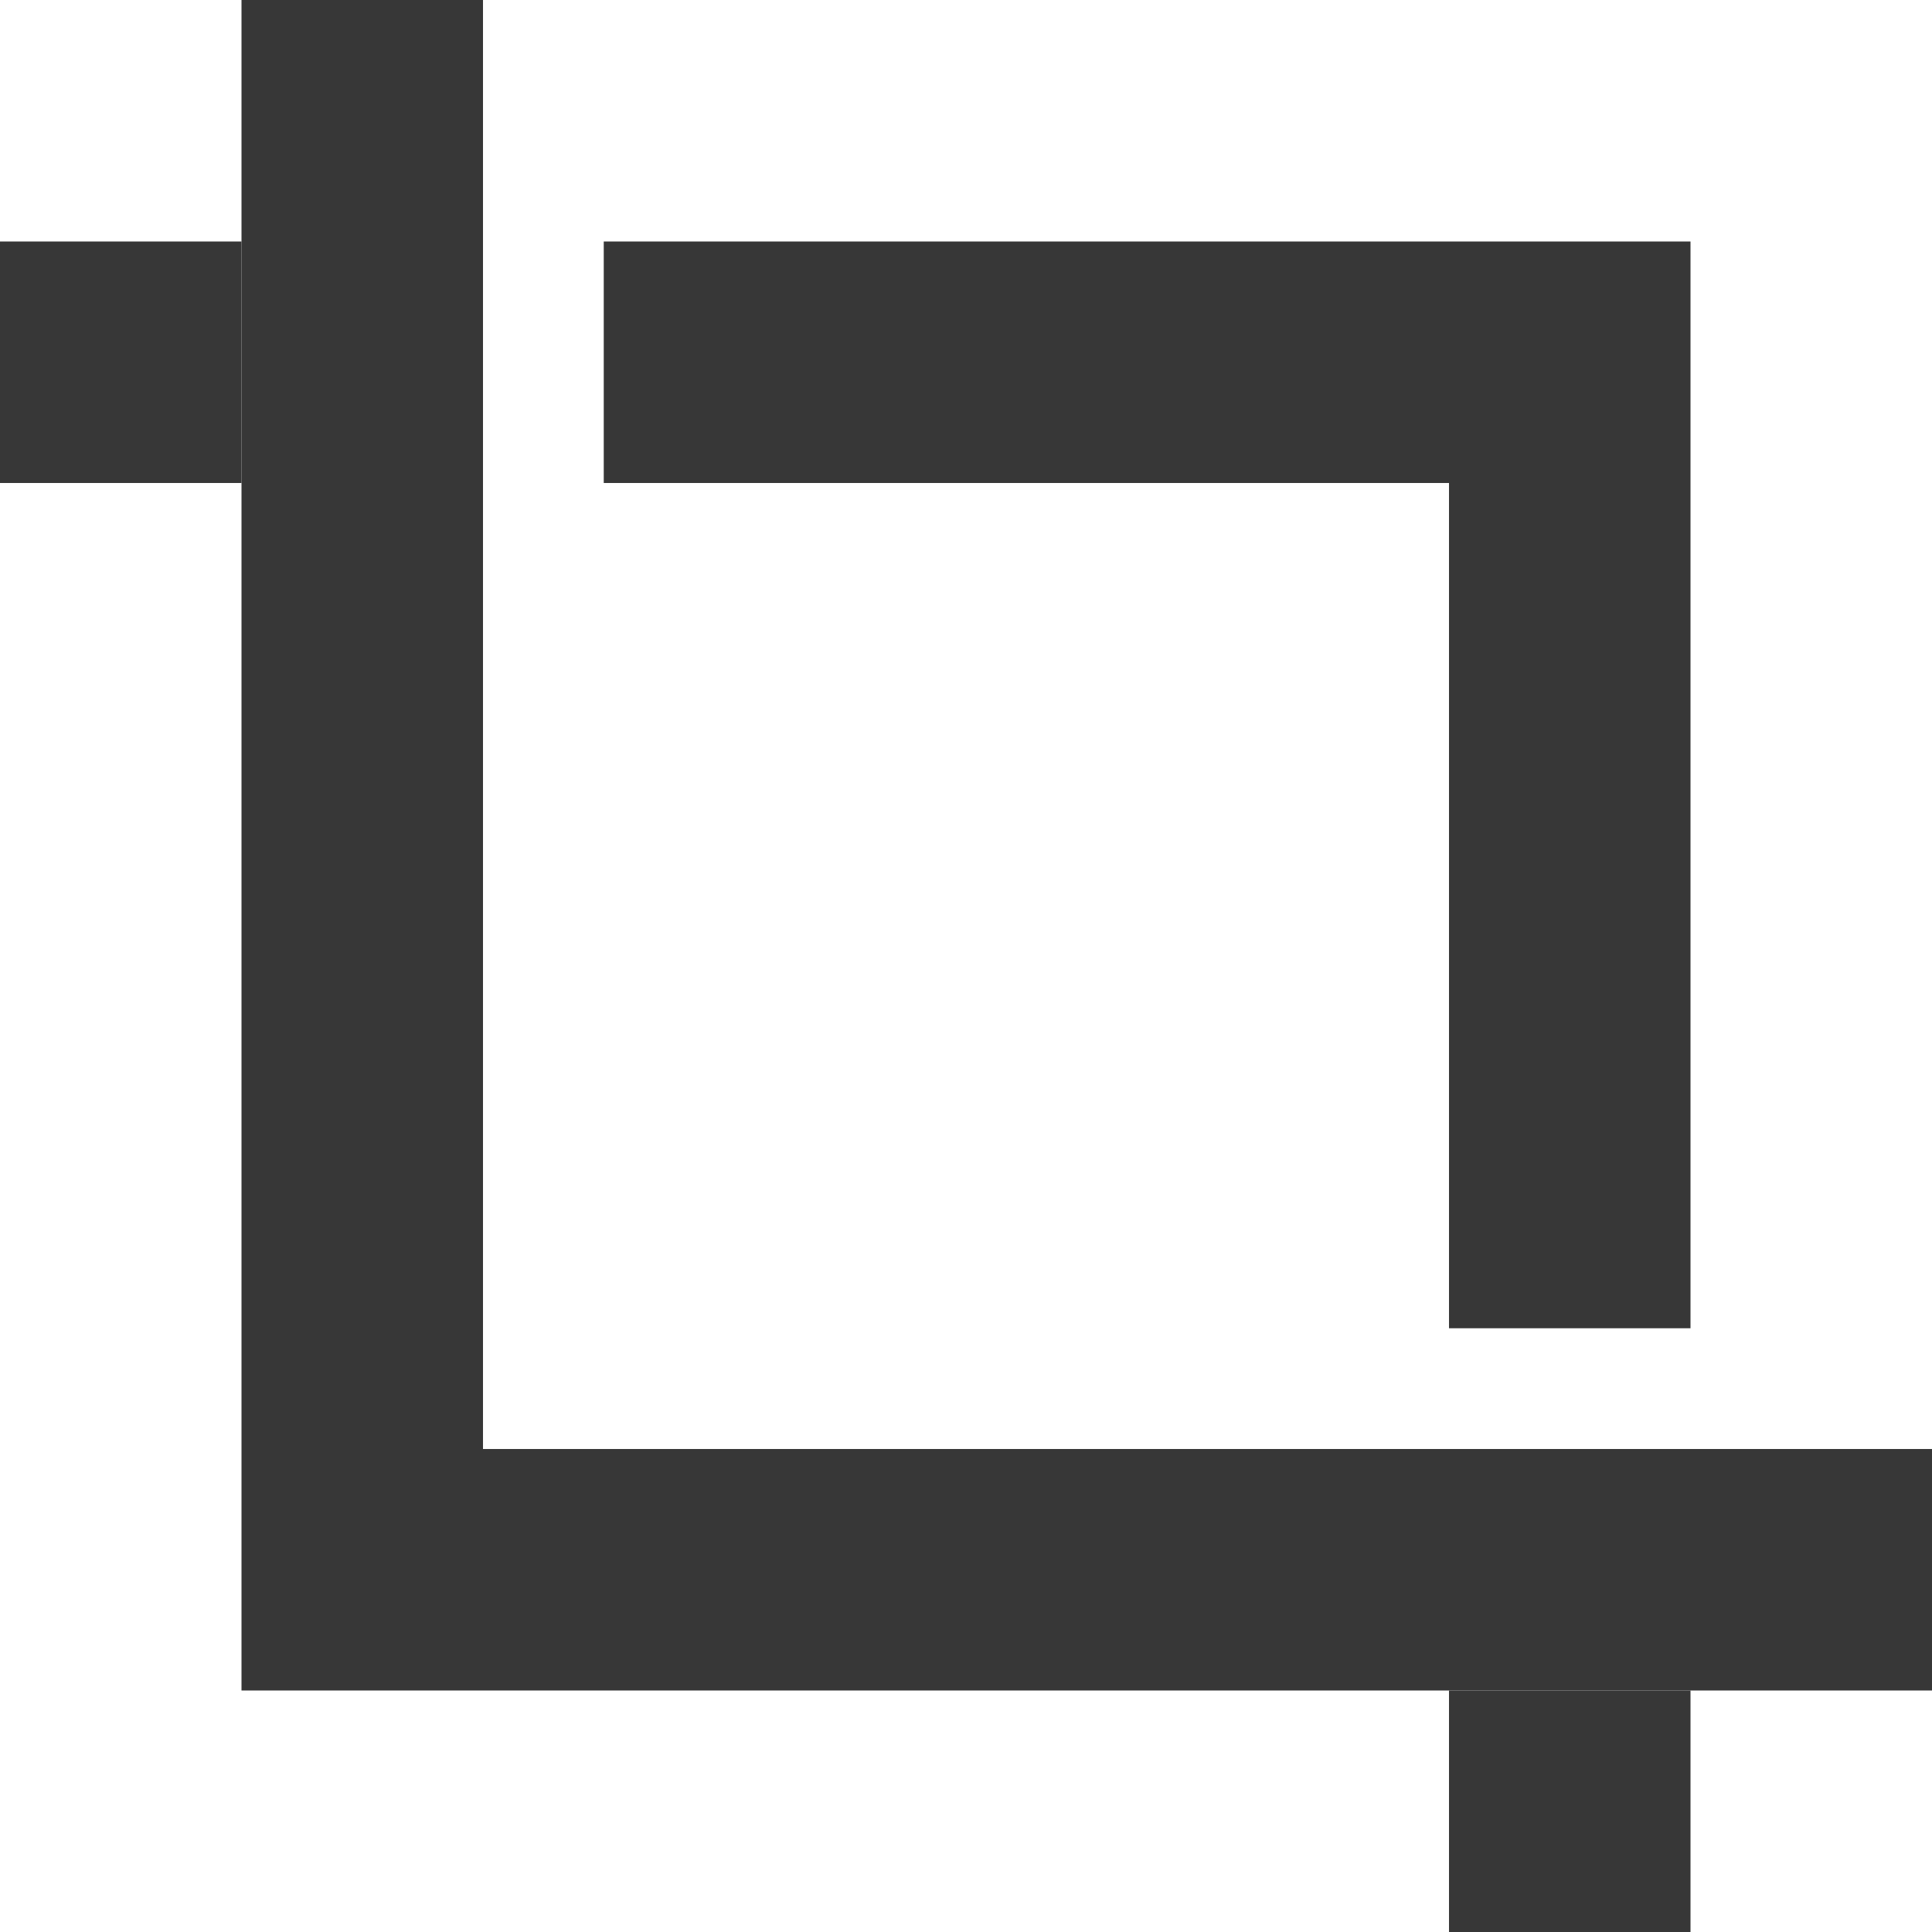
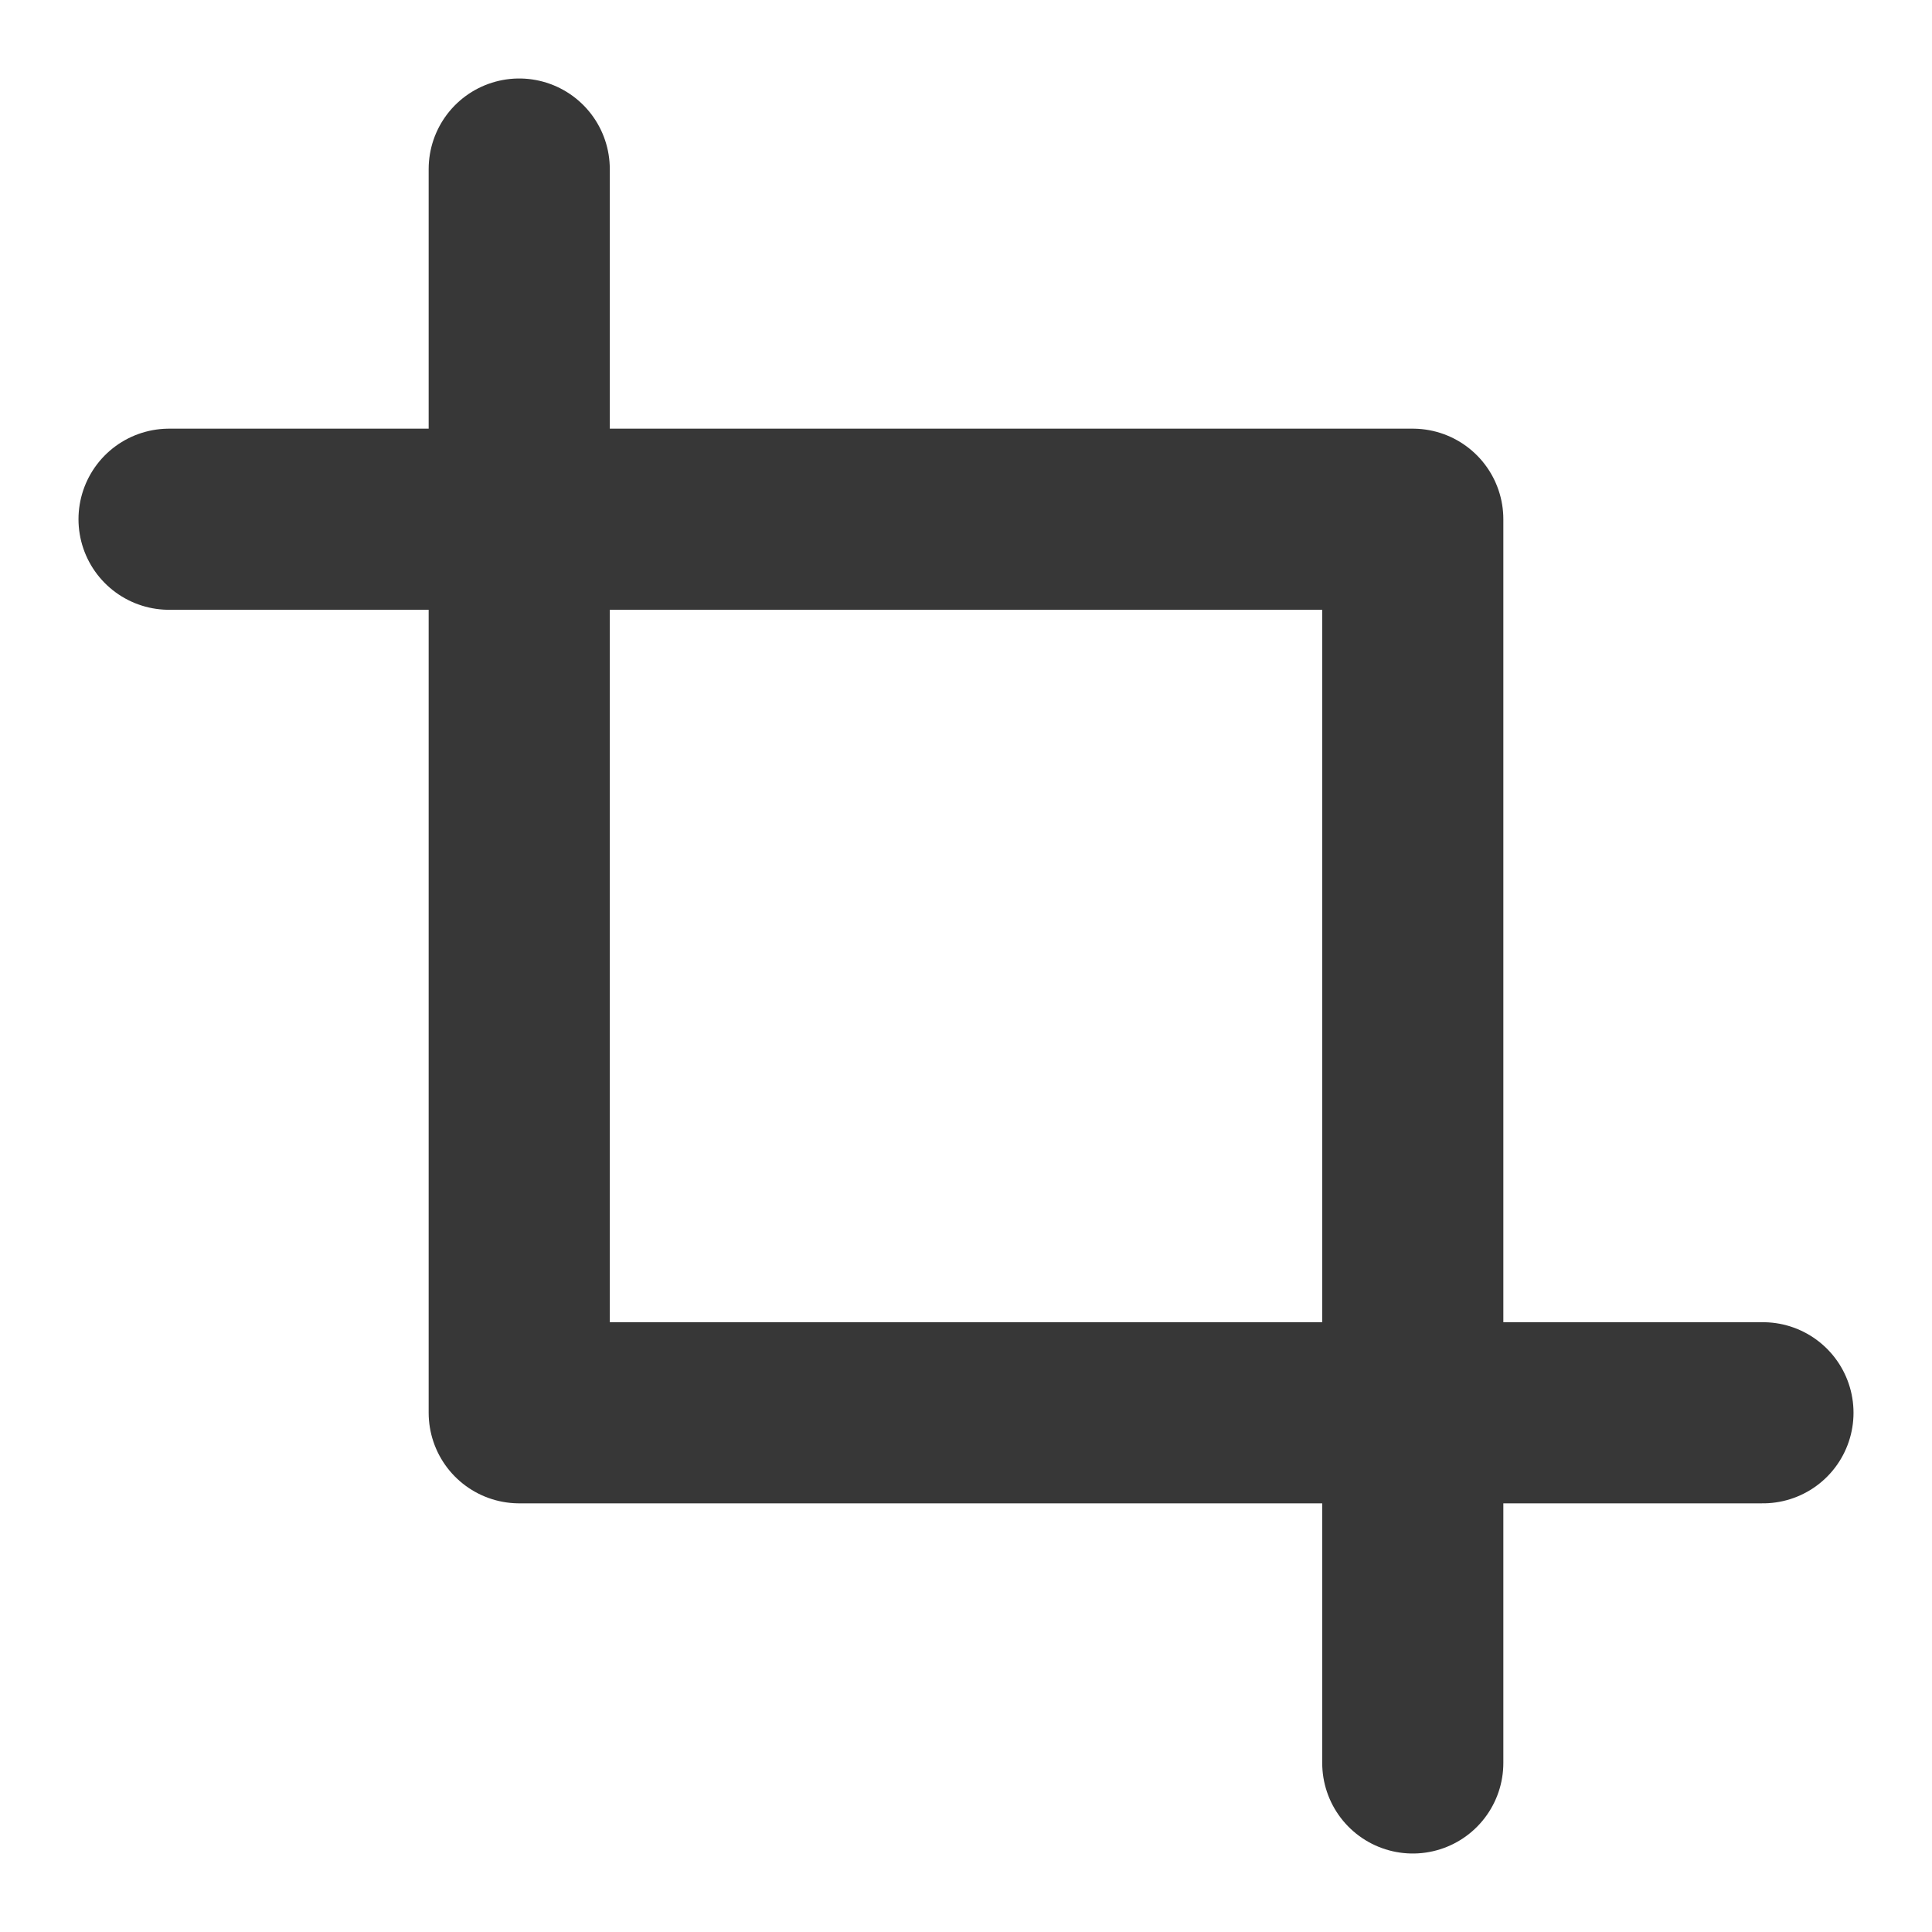
- <svg xmlns="http://www.w3.org/2000/svg" width="16" height="16" viewBox="0 0 16 16" id="svg2" version="1.1">
-   <g transform="scale(.5)" style="display:inline" id="g4156">
-     <path id="path4158" d="M8 0H4v28h28v-4H8z" style="opacity:1;fill:#373737;fill-opacity:1;stroke:none;stroke-width:4;stroke-linecap:butt;stroke-linejoin:round;stroke-miterlimit:4;stroke-dasharray:none;stroke-dashoffset:1;stroke-opacity:1" />
-     <path id="path4160" d="M24 22h4V4H10v4h14z" style="display:inline;opacity:1;fill:#373737;fill-opacity:1;stroke:none;stroke-width:4;stroke-linecap:butt;stroke-linejoin:round;stroke-miterlimit:4;stroke-dasharray:none;stroke-dashoffset:1;stroke-opacity:1" />
-     <rect style="opacity:1;fill:#373737;fill-opacity:1;stroke:none;stroke-width:4;stroke-linecap:butt;stroke-linejoin:miter;stroke-miterlimit:4;stroke-dasharray:none;stroke-dashoffset:1;stroke-opacity:1" id="rect4166" width="4" height="4" x="0" y="4" />
-     <rect style="opacity:1;fill:#373737;fill-opacity:1;stroke:none;stroke-width:4;stroke-linecap:butt;stroke-linejoin:miter;stroke-miterlimit:4;stroke-dasharray:none;stroke-dashoffset:1;stroke-opacity:1" id="rect4168" width="4" height="4" x="24" y="28" />
+ <svg xmlns="http://www.w3.org/2000/svg" width="16" height="16" viewBox="0 0 16 16">
+   <g stroke="#373737" stroke-width="1.5" stroke-linecap="round" stroke-linejoin="round" fill="none">
+     <path d="M4.3 1.4 V11.7 H14.6" />
+     <path d="M1.4 4.3 H11.7 V14.6" />
  </g>
</svg>
